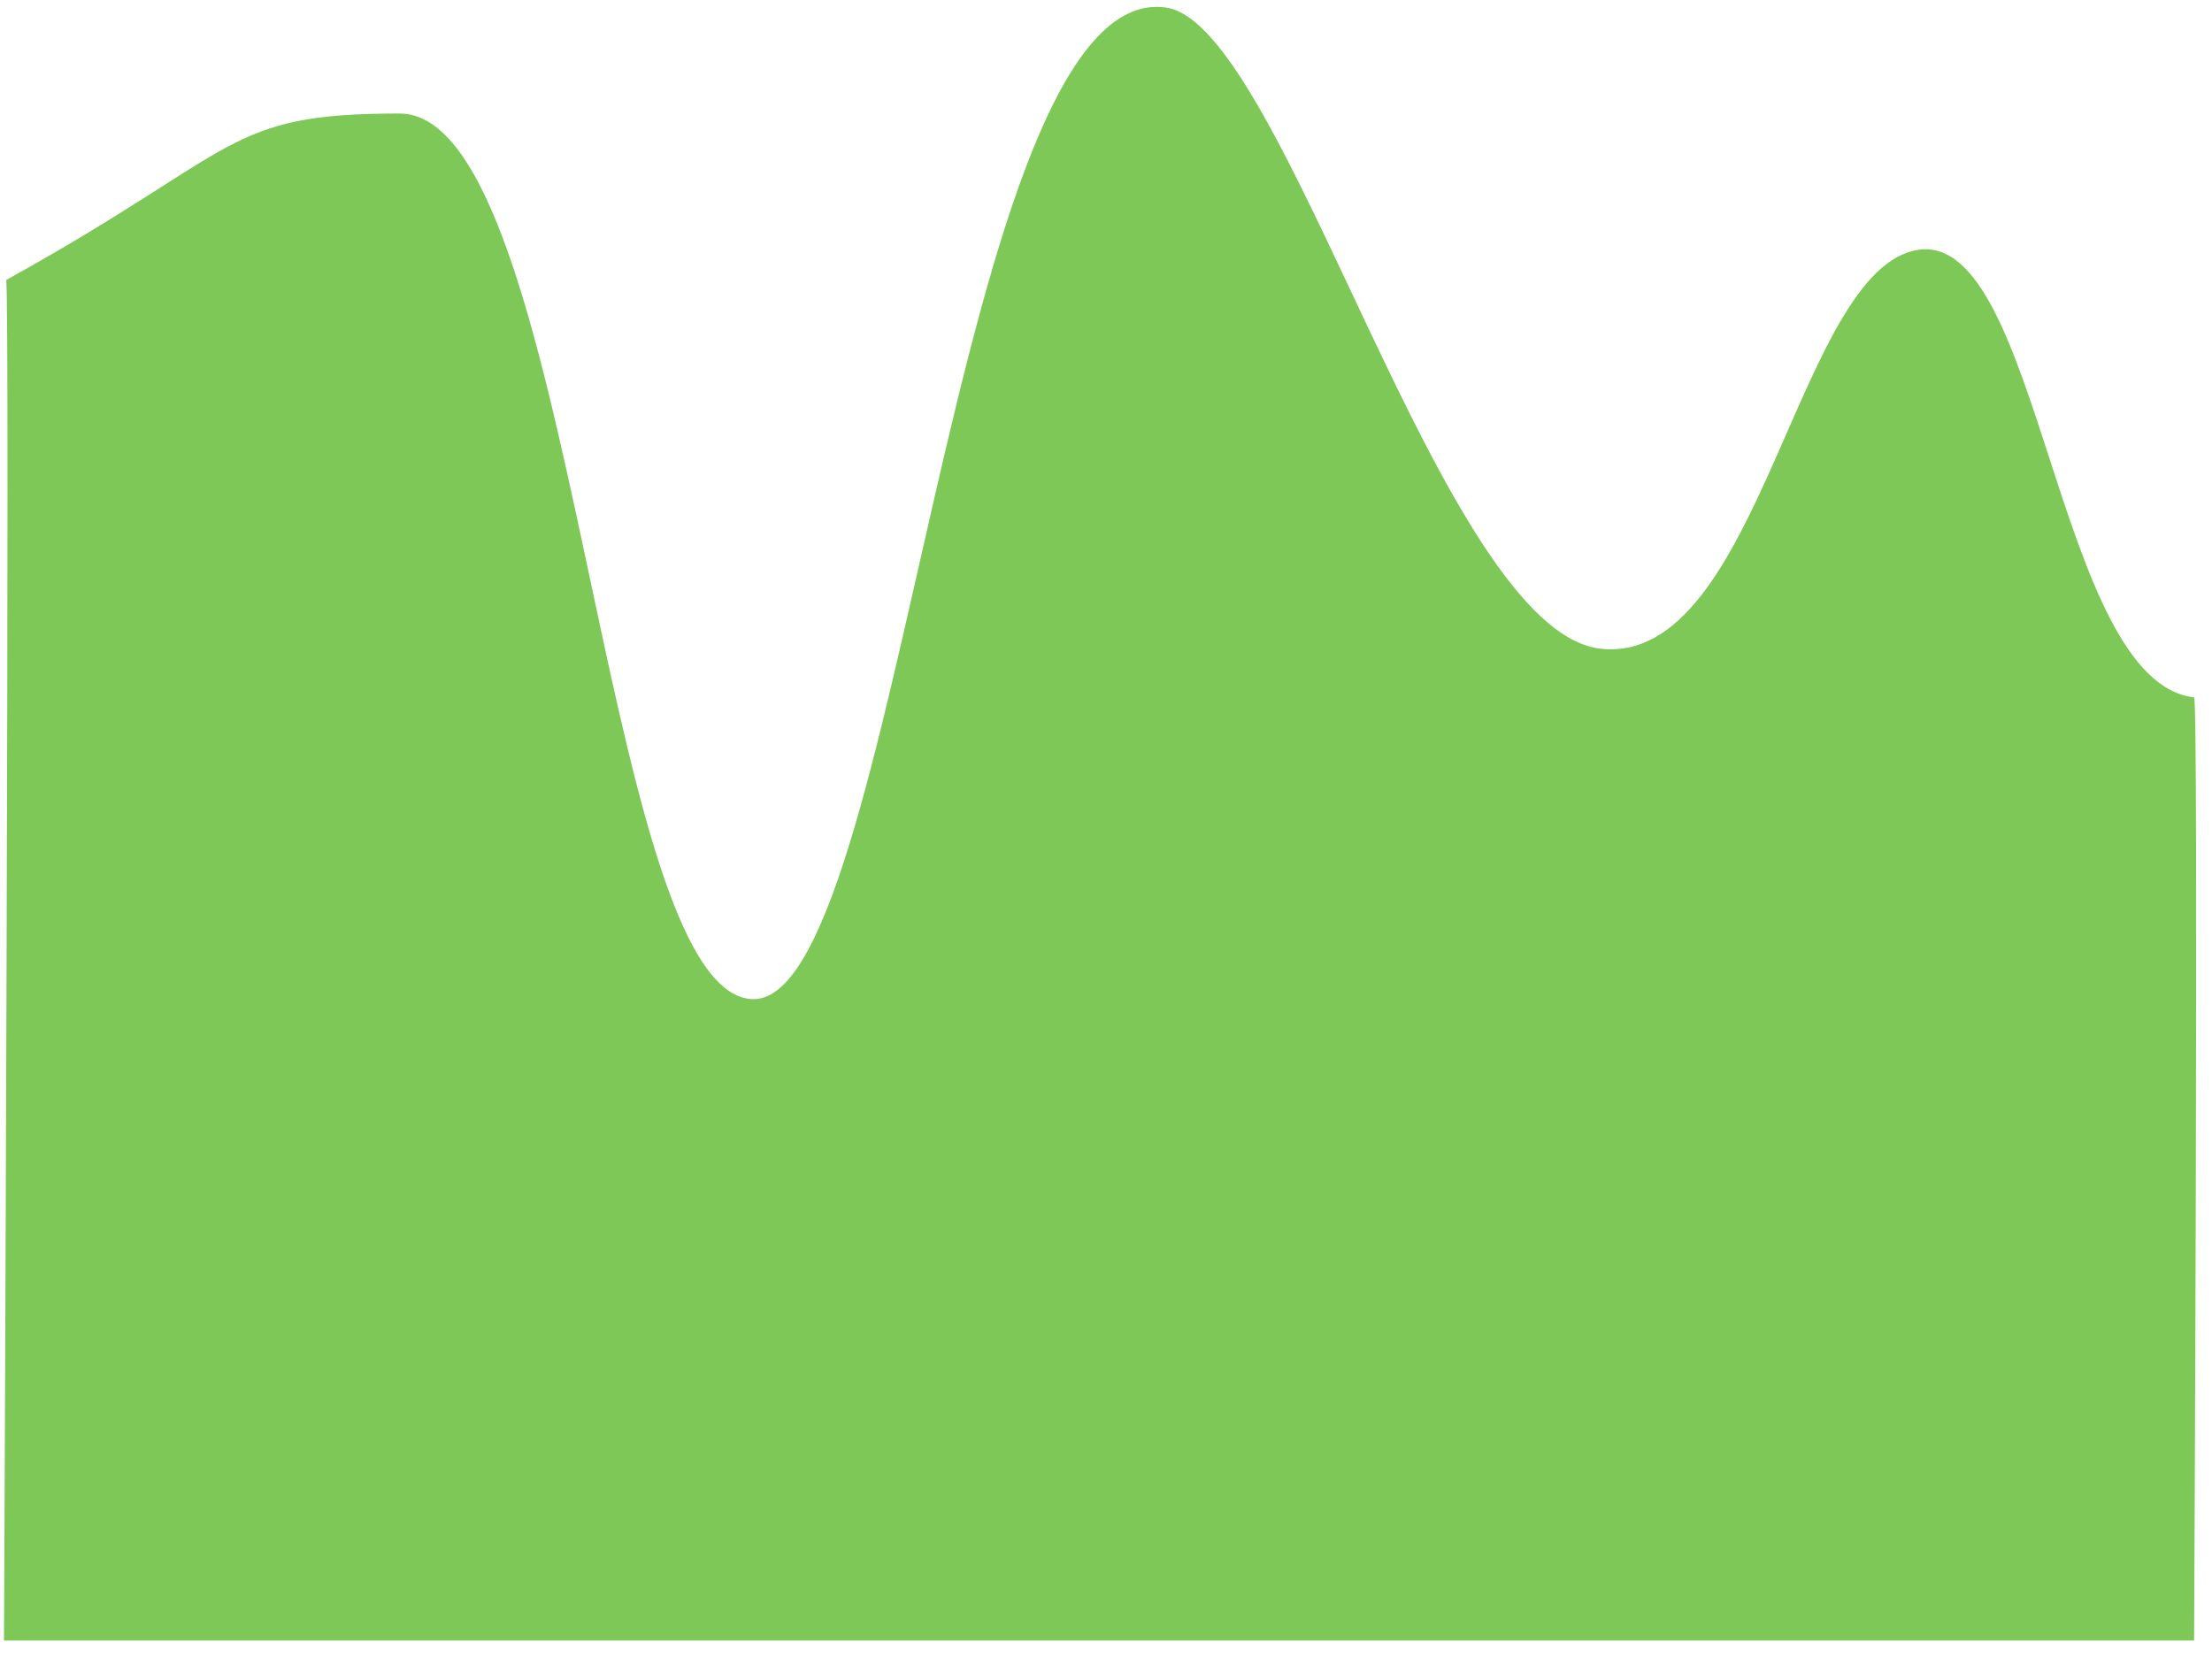
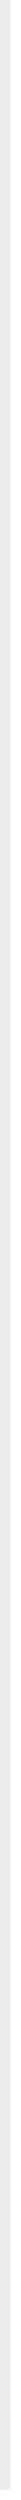
- <svg xmlns="http://www.w3.org/2000/svg" version="1.1" width="219px" height="164px">
-   <g transform="matrix(1 0 0 1 -1098 -3499 )">
-     <path d="M 217.229 162.447  L 0.396 162.447  C 0.396 162.447  1.009 27.729  0.606 27.729  C 23.996 14.787  22.204 11.241  39.563 11.241  C 56.922 11.241  59.325 97.475  74.281 98.924  C 89.238 100.373  94.256 -2.351  115.459 0.749  C 127.247 2.473  142.698 62.5  158.483 64.236  C 174.267 65.973  177.911 26.43  189.971 24.731  C 202.032 23.032  203.559 67.48  217.229 69.054  C 217.688 68.979  217.229 162.447  217.229 162.447  Z " fill-rule="nonzero" fill="#7dc856" stroke="none" transform="matrix(1 0 0 1 1098 3499 )" />
+ <svg xmlns="http://www.w3.org/2000/svg" version="1.1" width="2px" height="243px">
+   <g transform="matrix(1 0 0 1 -544 -3388 )">
+     <path d="M 544.5 3388  L 544.5 3630  " stroke-width="1" stroke="#ebebeb" fill="none" />
  </g>
</svg>
